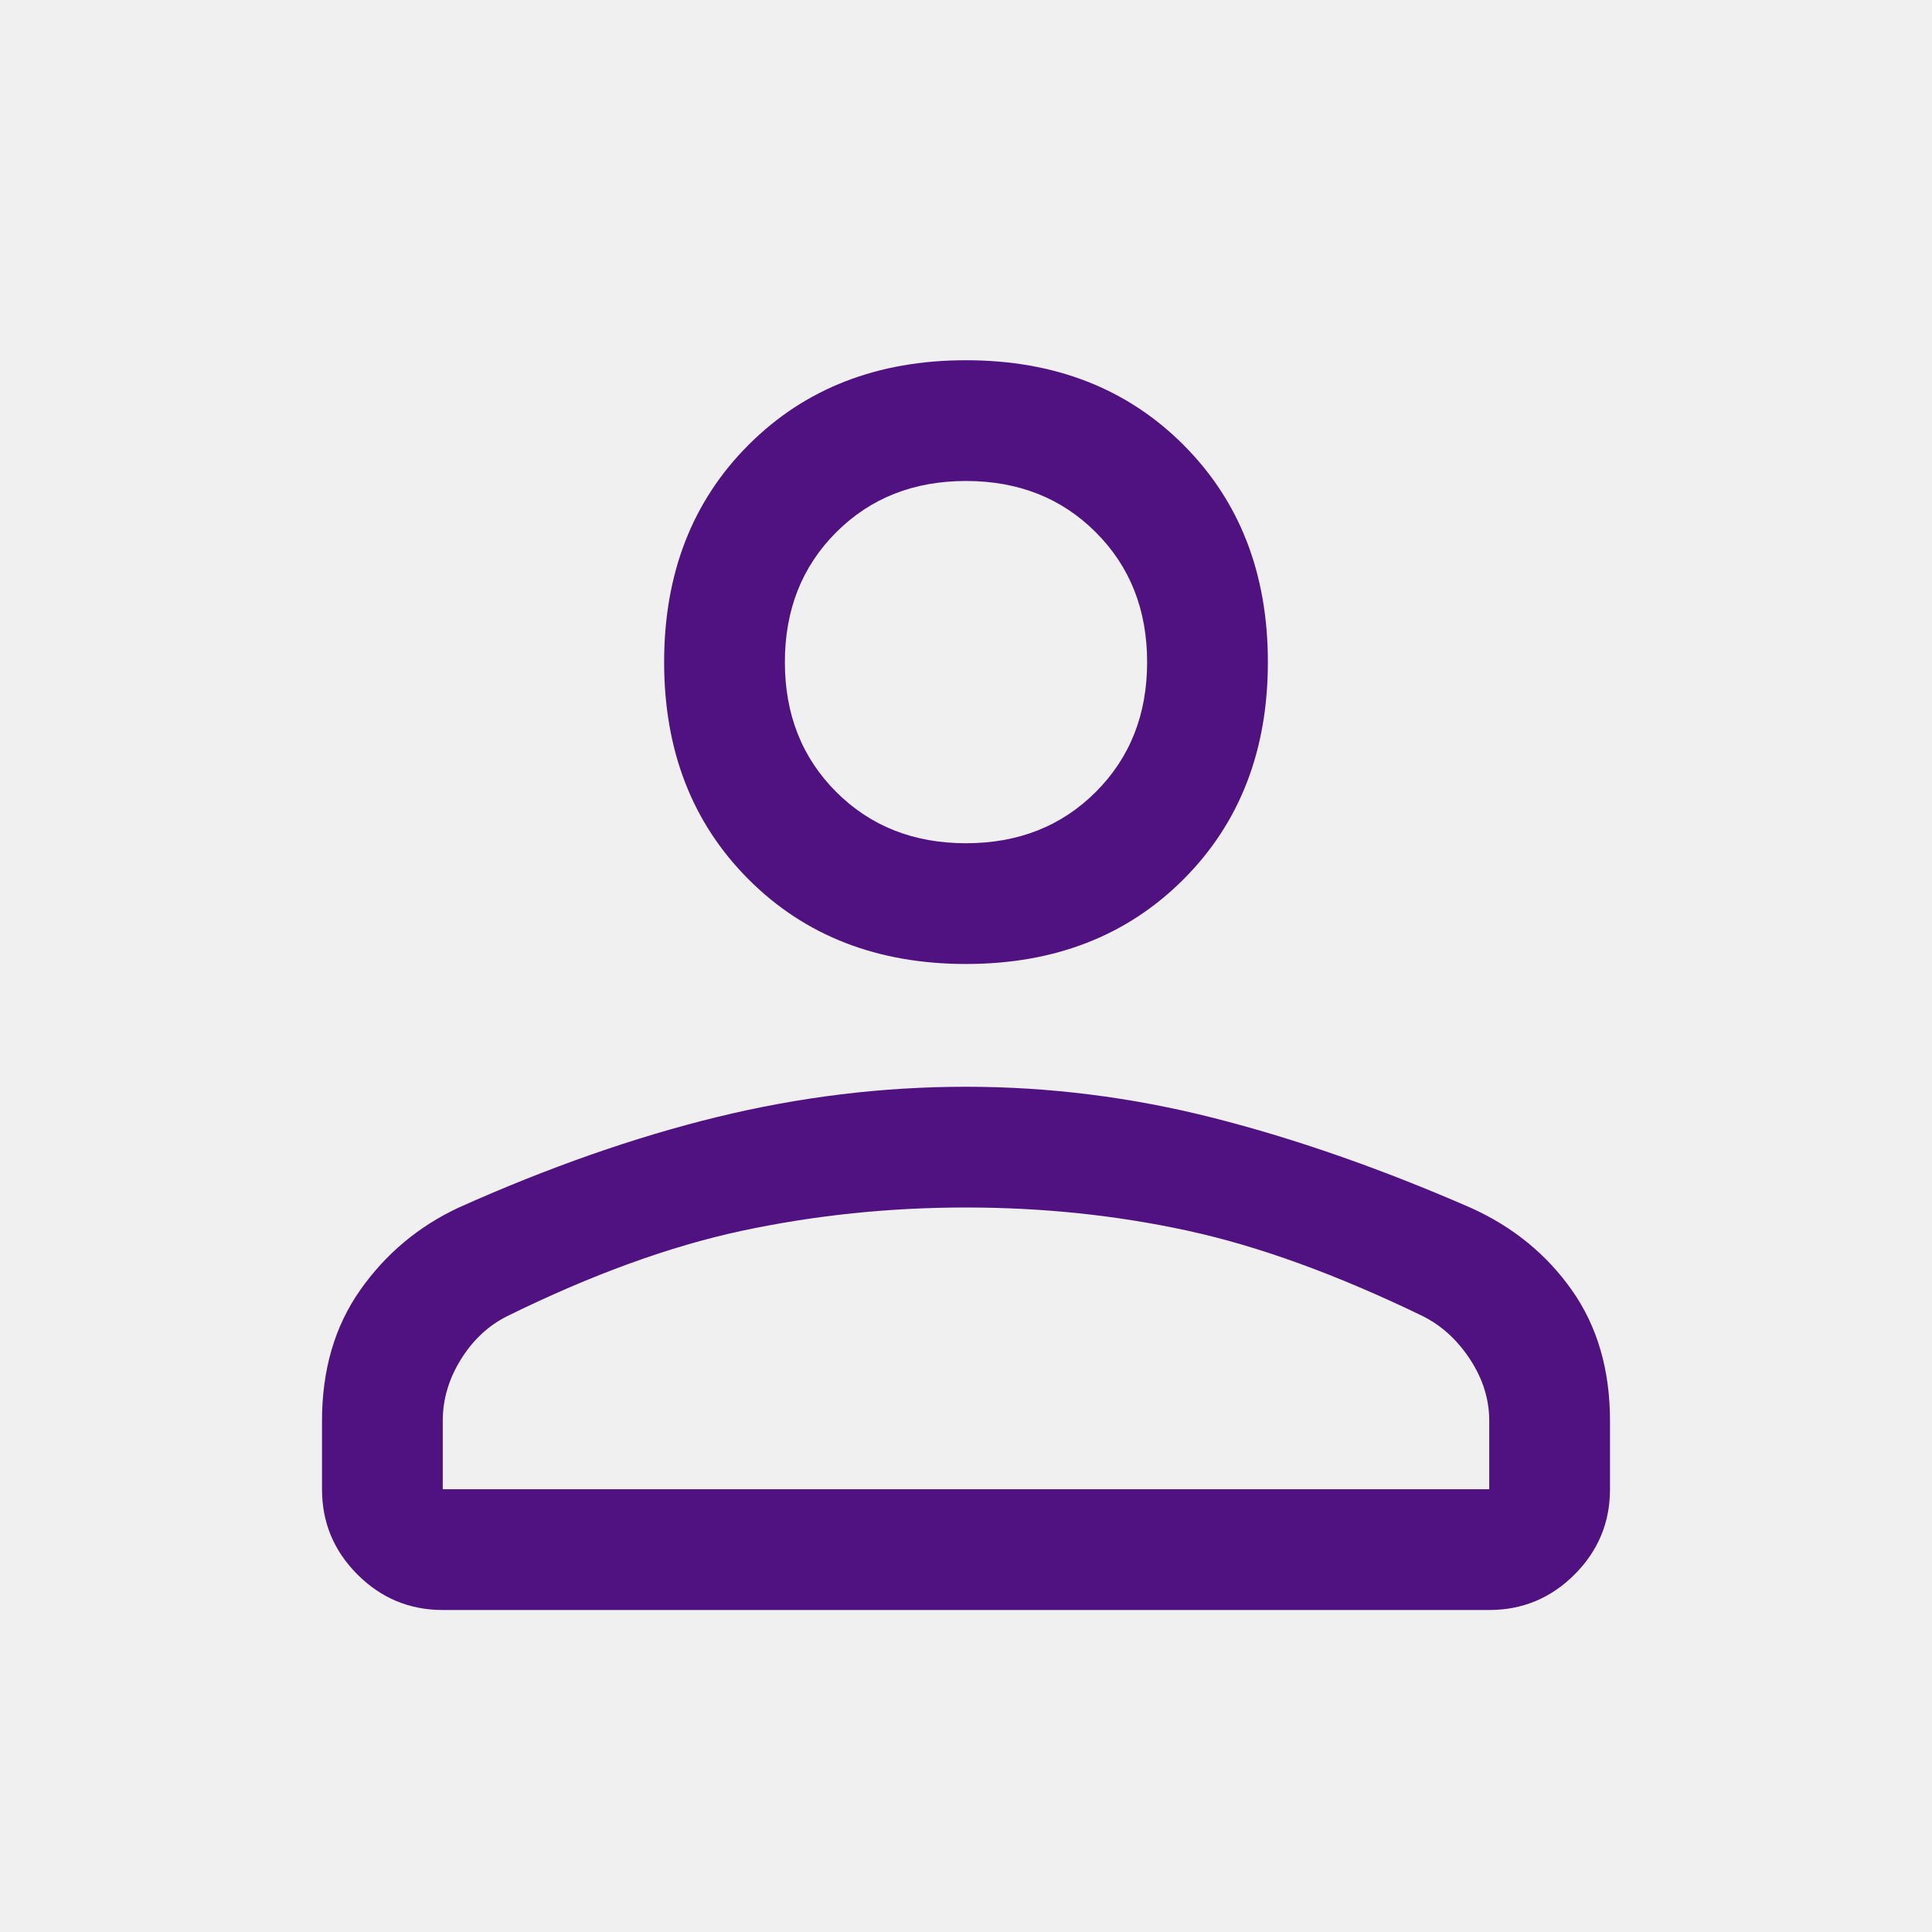
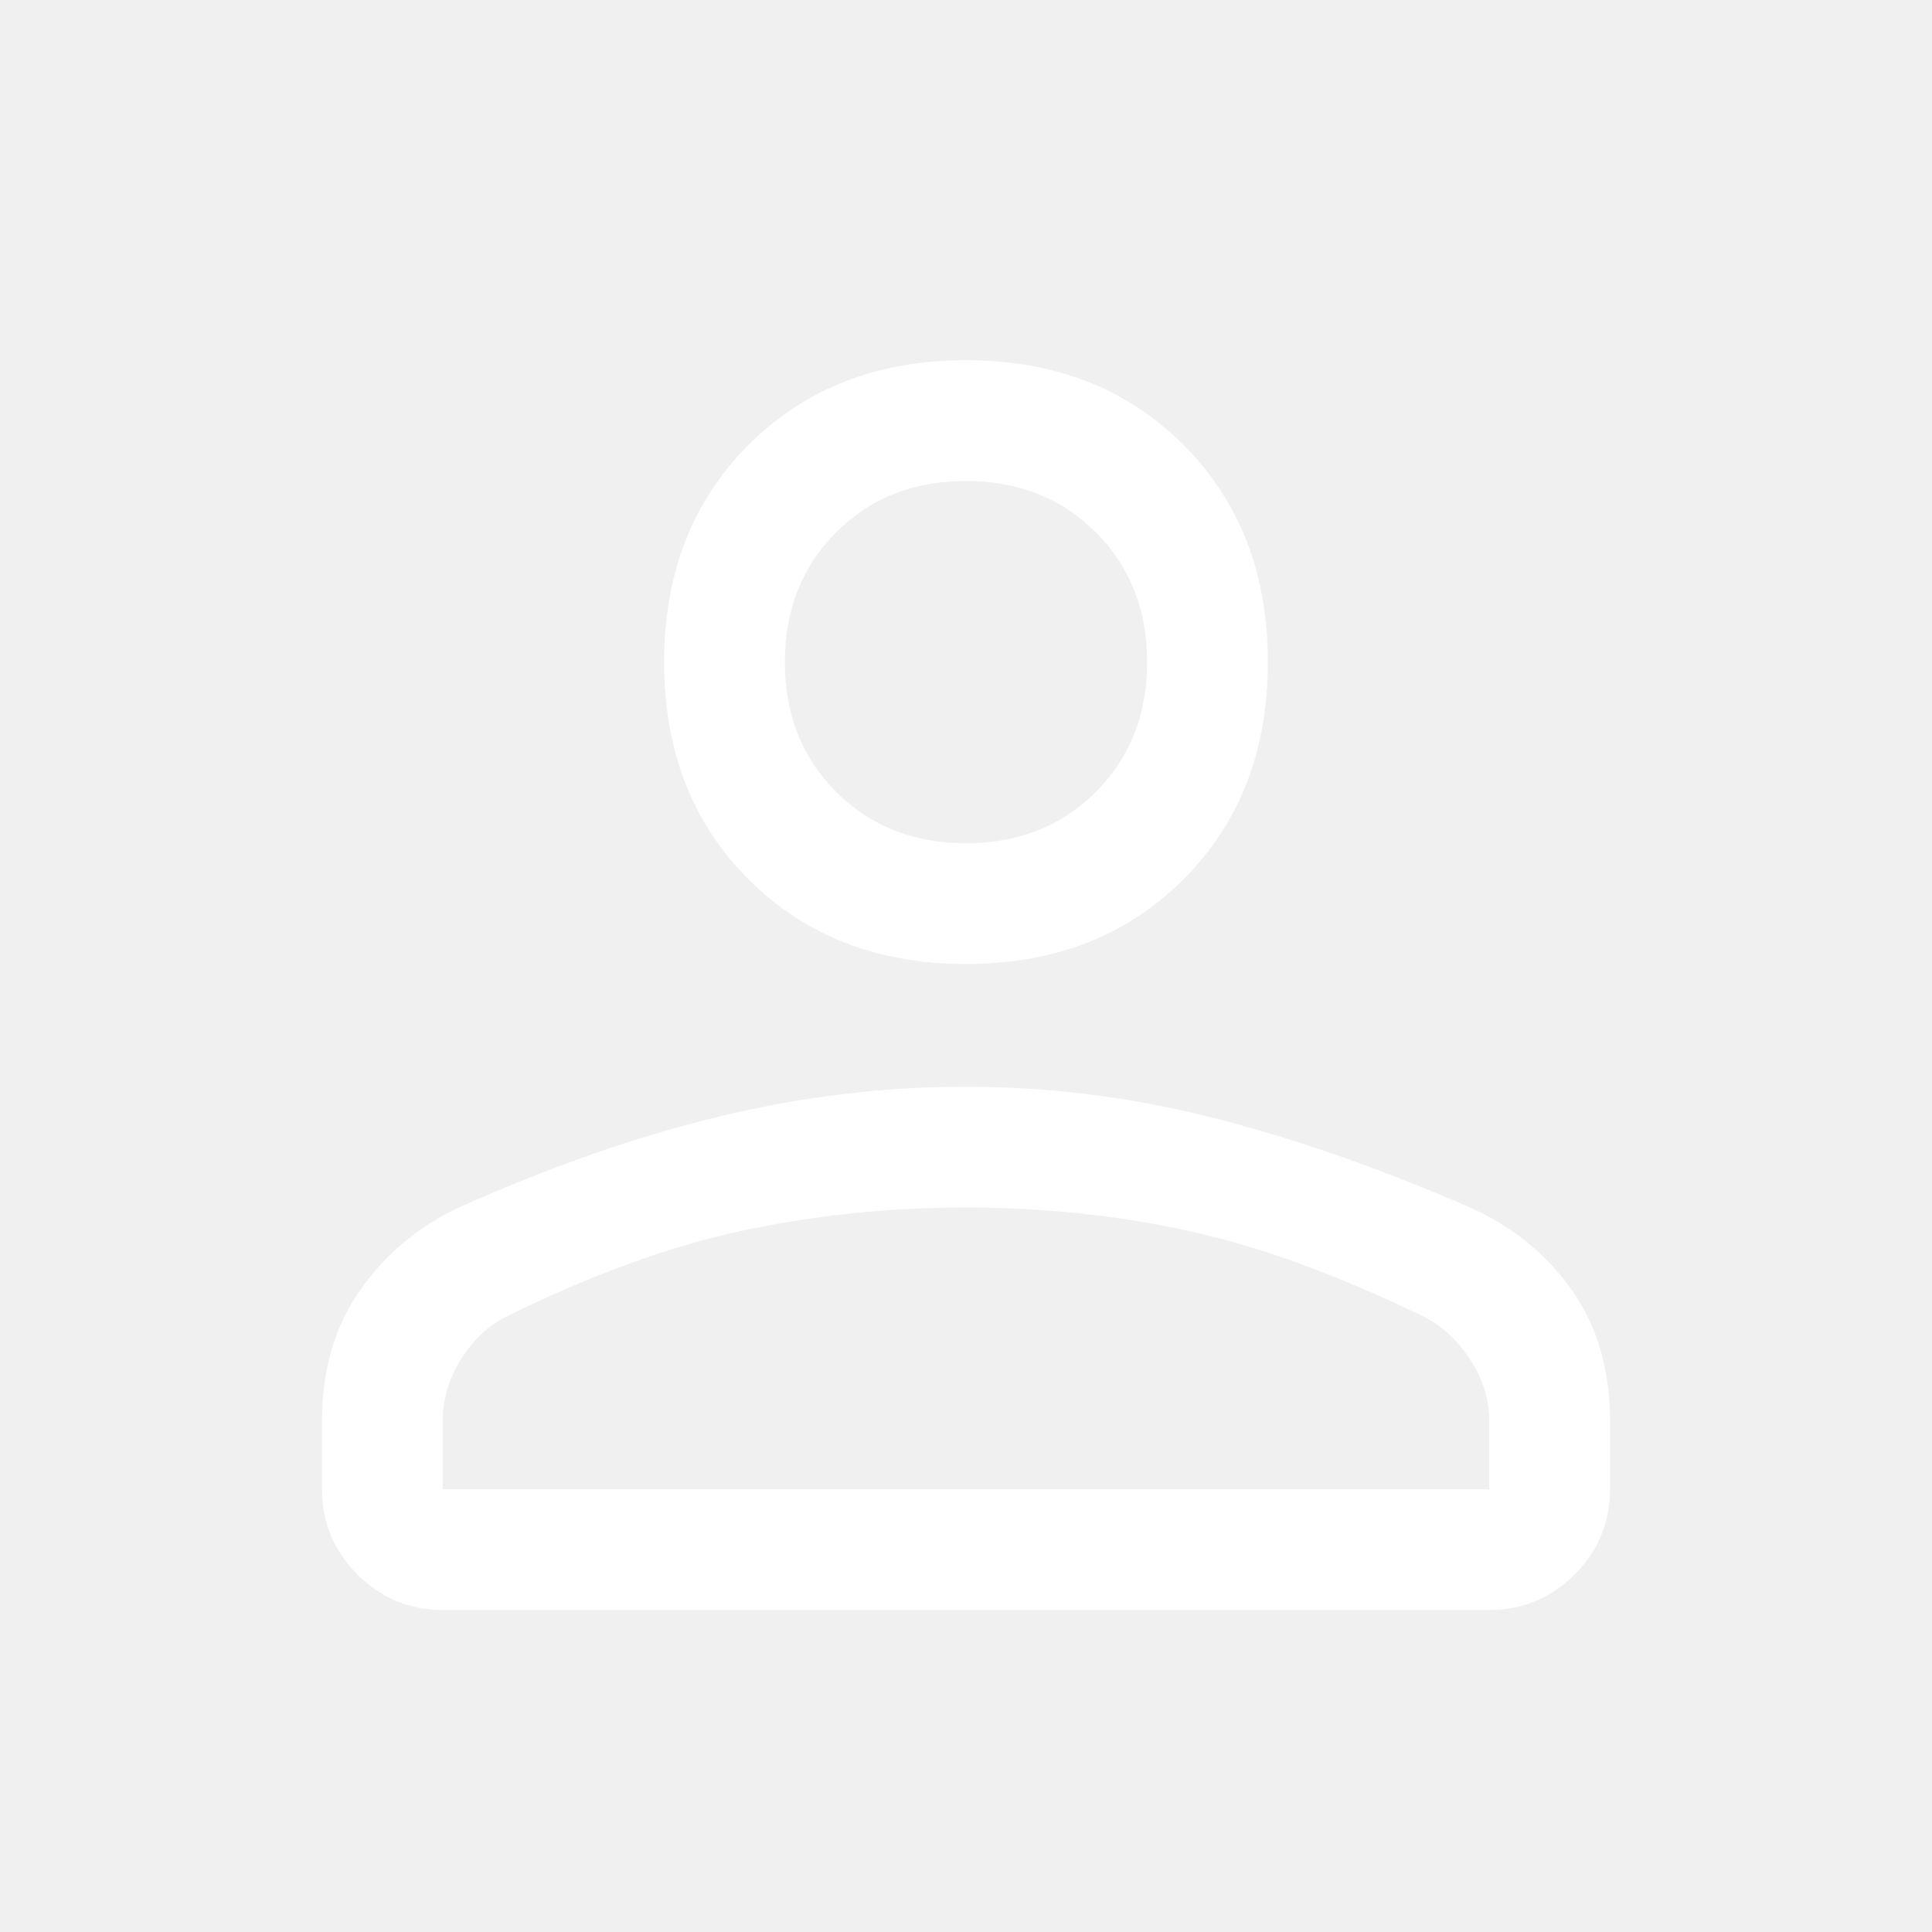
- <svg xmlns="http://www.w3.org/2000/svg" fill="#511281" height="48" viewBox="0 96 960 960" width="48">
+ <svg xmlns="http://www.w3.org/2000/svg" fill="#fff" height="48" viewBox="0 96 960 960" width="48">
  <path d="M480 575q-66 0-108-42t-42-108q0-66 42-108t108-42q66 0 108 42t42 108q0 66-42 108t-108 42Zm260 321H220q-24.75 0-42.375-17.625T160 836v-34q0-38 19-65t49-41q67-30 128.5-45T480 636q62 0 123 15.5t127.921 44.694q31.301 14.126 50.19 40.966Q800 764 800 802v34q0 24.75-17.625 42.375T740 896Zm-520-60h520v-34q0-16-9.5-30.5T707 750q-64-31-117-42.5T480 696q-57 0-111 11.5T252 750q-14 7-23 21.5t-9 30.5v34Zm260-321q39 0 64.5-25.5T570 425q0-39-25.5-64.5T480 335q-39 0-64.5 25.5T390 425q0 39 25.5 64.5T480 515Zm0-90Zm0 411Z" />
</svg>
